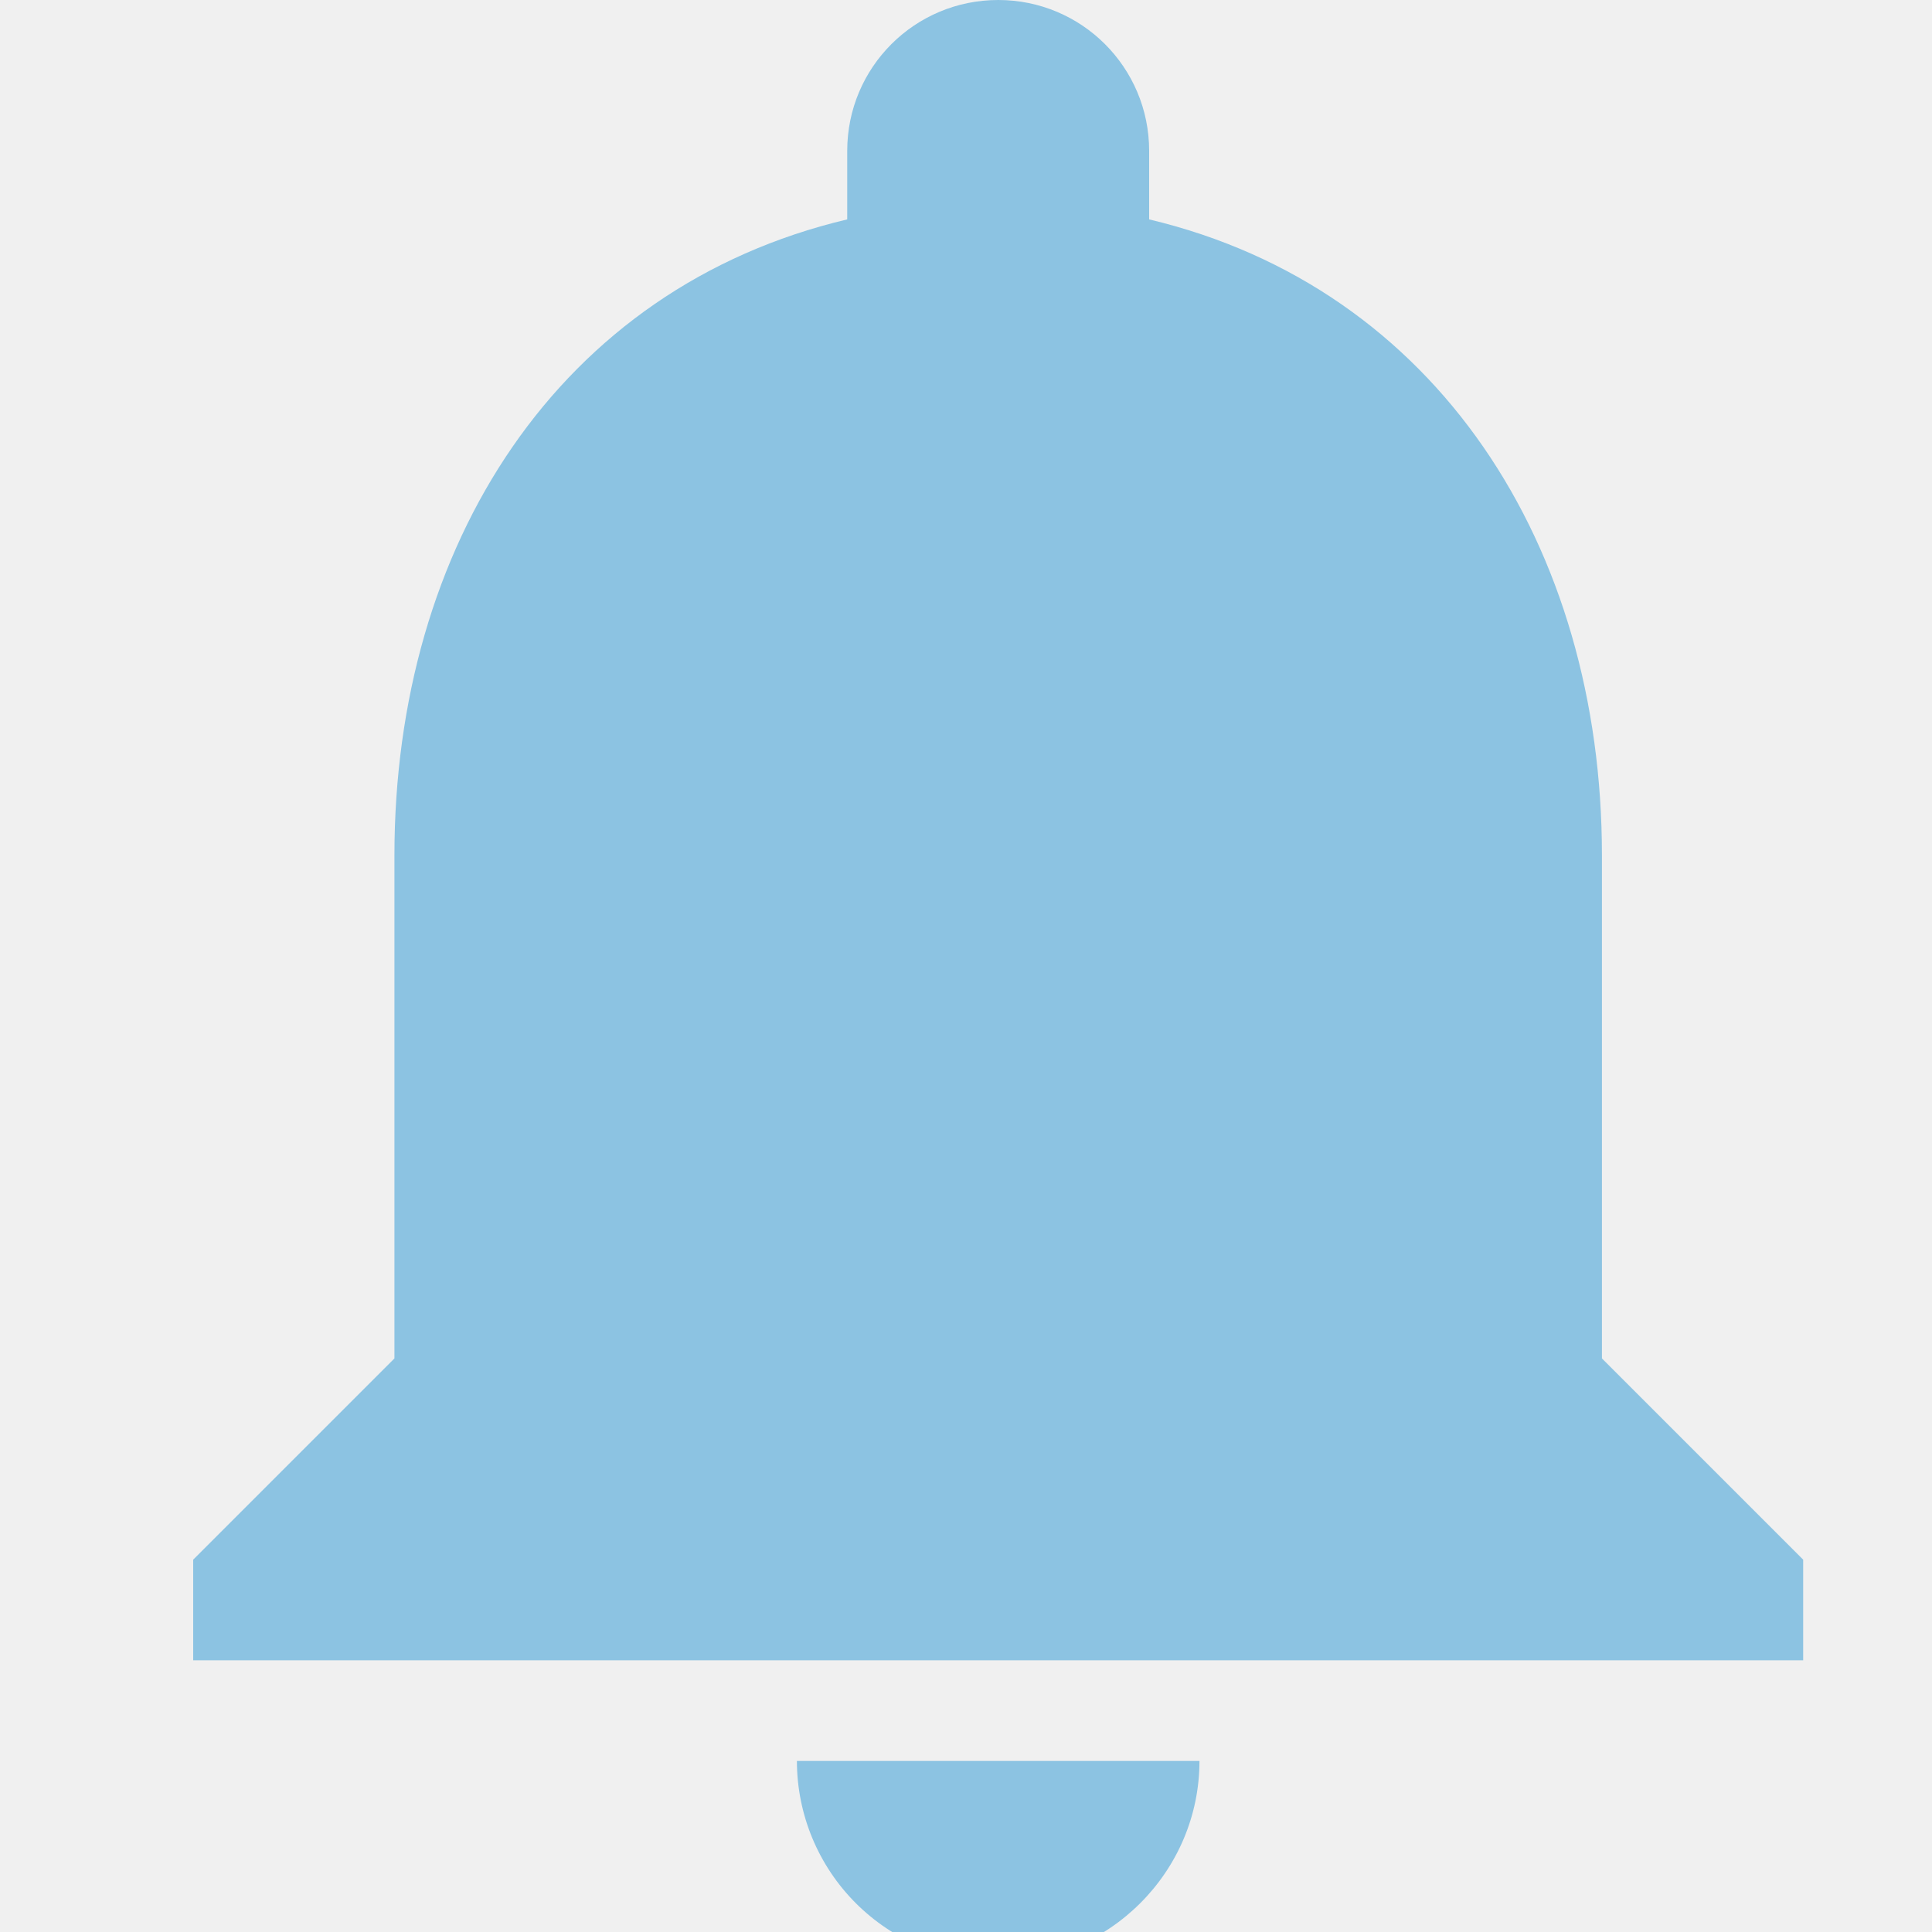
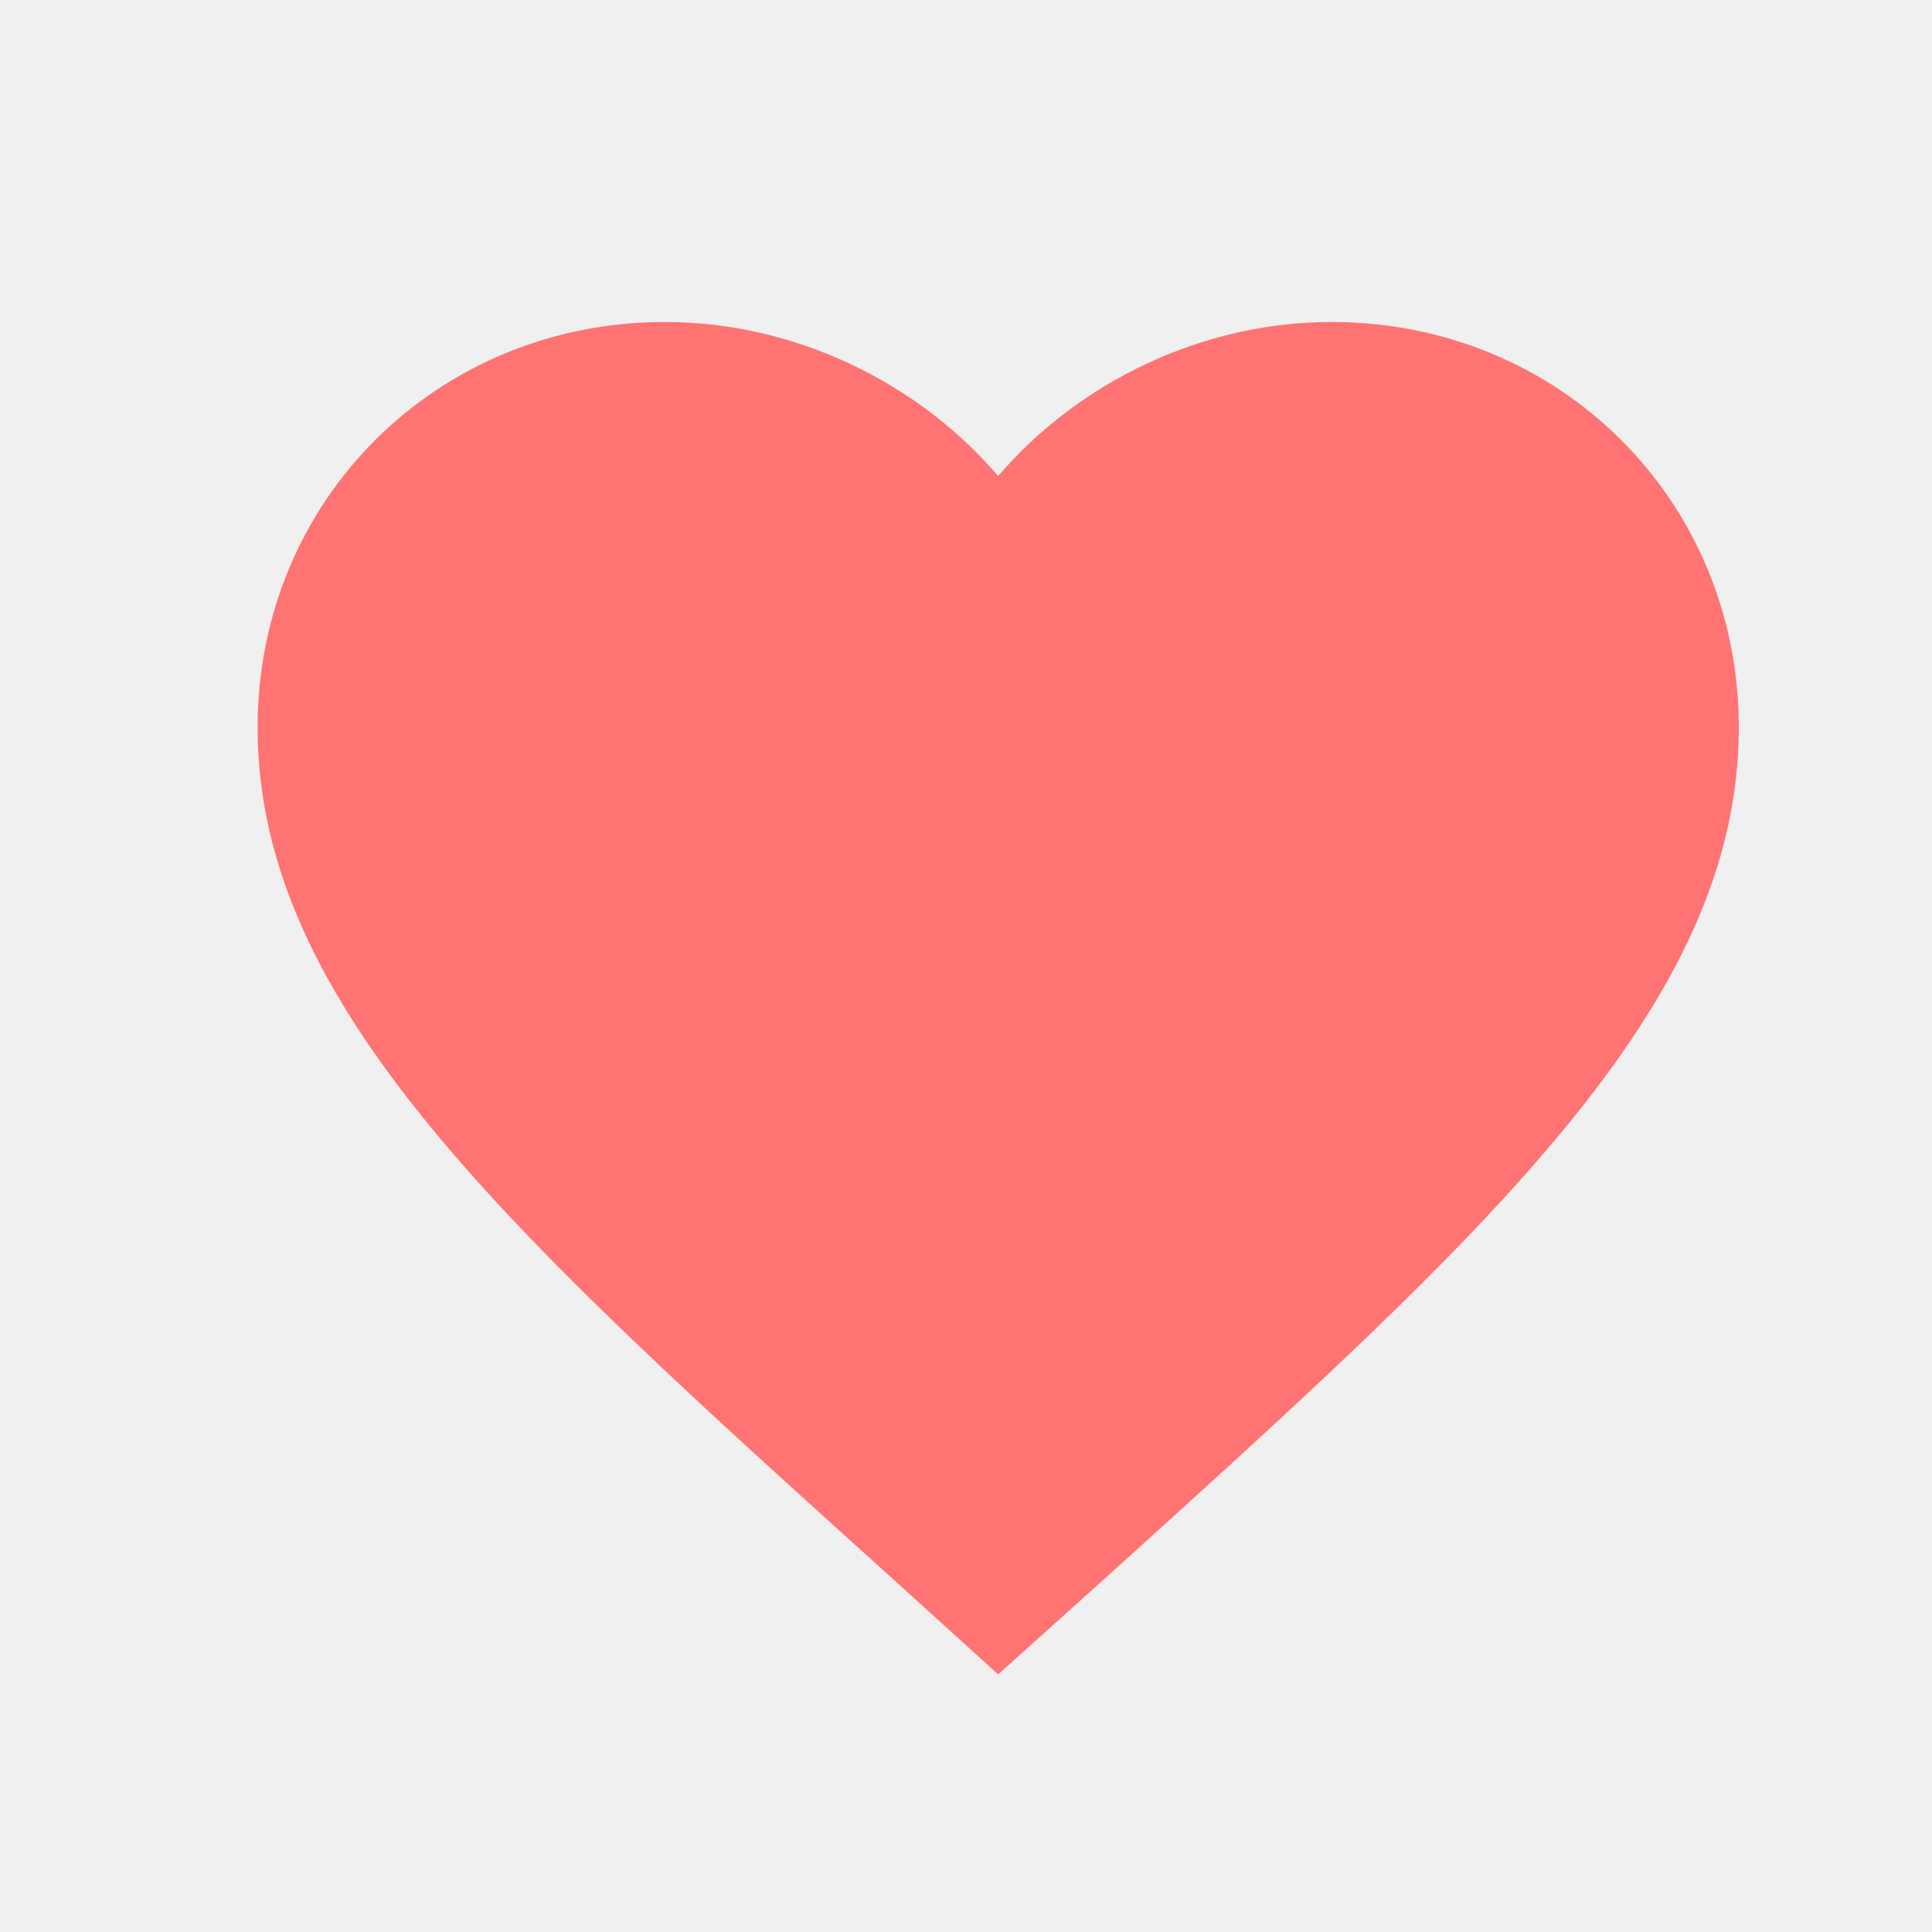
- <svg xmlns="http://www.w3.org/2000/svg" width="25" height="25" viewBox="0 0 25 25" fill="none">
-   <g clip-path="url(#clip0)">
-     <path d="M12.917 25.391C14.349 25.391 15.521 24.219 15.521 22.787H10.312C10.312 23.477 10.587 24.14 11.075 24.628C11.564 25.116 12.226 25.391 12.917 25.391ZM20.729 17.578V11.068C20.729 7.07 18.594 3.724 14.87 2.839V1.953C14.87 0.872 13.997 0 12.917 0C11.836 0 10.963 0.872 10.963 1.953V2.839C7.227 3.724 5.104 7.057 5.104 11.068V17.578L2.5 20.182V21.484H23.333V20.182L20.729 17.578Z" fill="#8CC3E2" />
-   </g>
-   <defs>
-     <clipPath id="clip0">
-       <rect width="25" height="25" fill="white" />
-     </clipPath>
-   </defs>
+ <svg xmlns="http://www.w3.org/2000/svg" width="32" height="32" viewBox="0 0 32 32" fill="none">
+   <path d="M16.533 27.733L14.755 26.122C8.437 20.421 4.267 16.662 4.267 12.047C4.267 8.287 7.235 5.333 11.013 5.333C13.148 5.333 15.196 6.322 16.533 7.885C17.87 6.322 19.919 5.333 22.053 5.333C25.831 5.333 28.8 8.287 28.8 12.047C28.8 16.662 24.629 20.421 18.312 26.134L16.533 27.733Z" fill="#FF7373" />
</svg>
